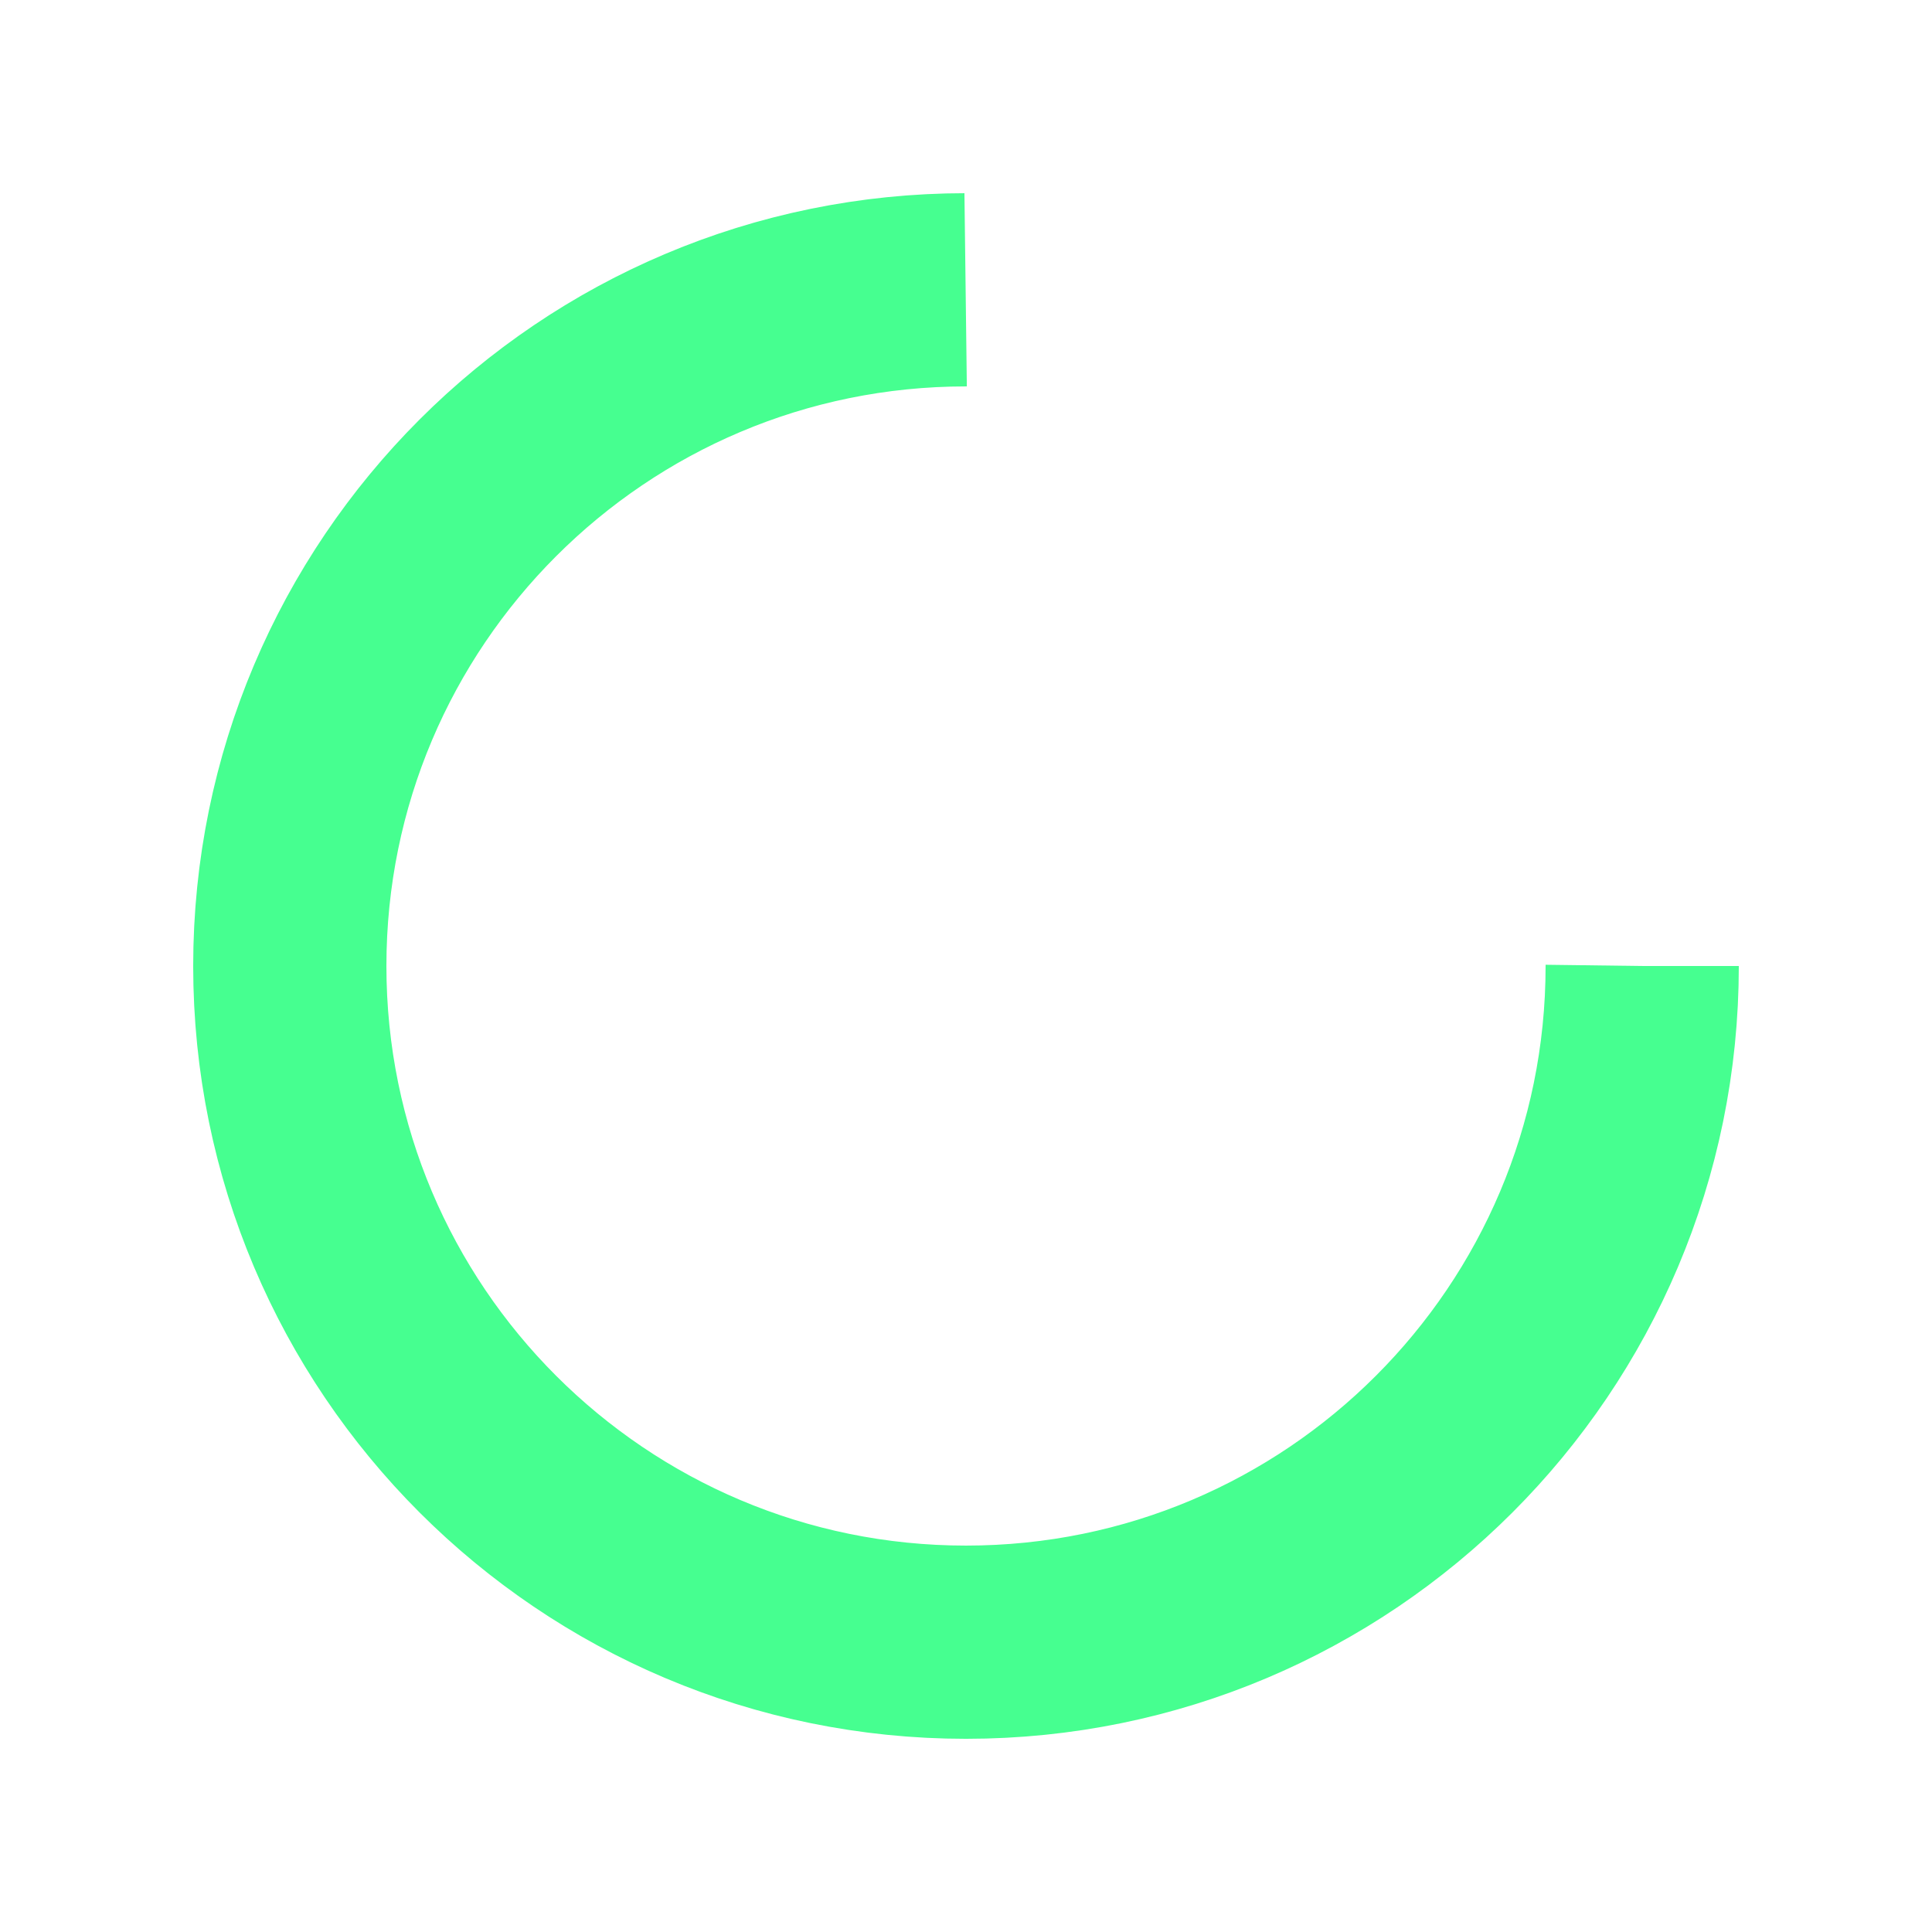
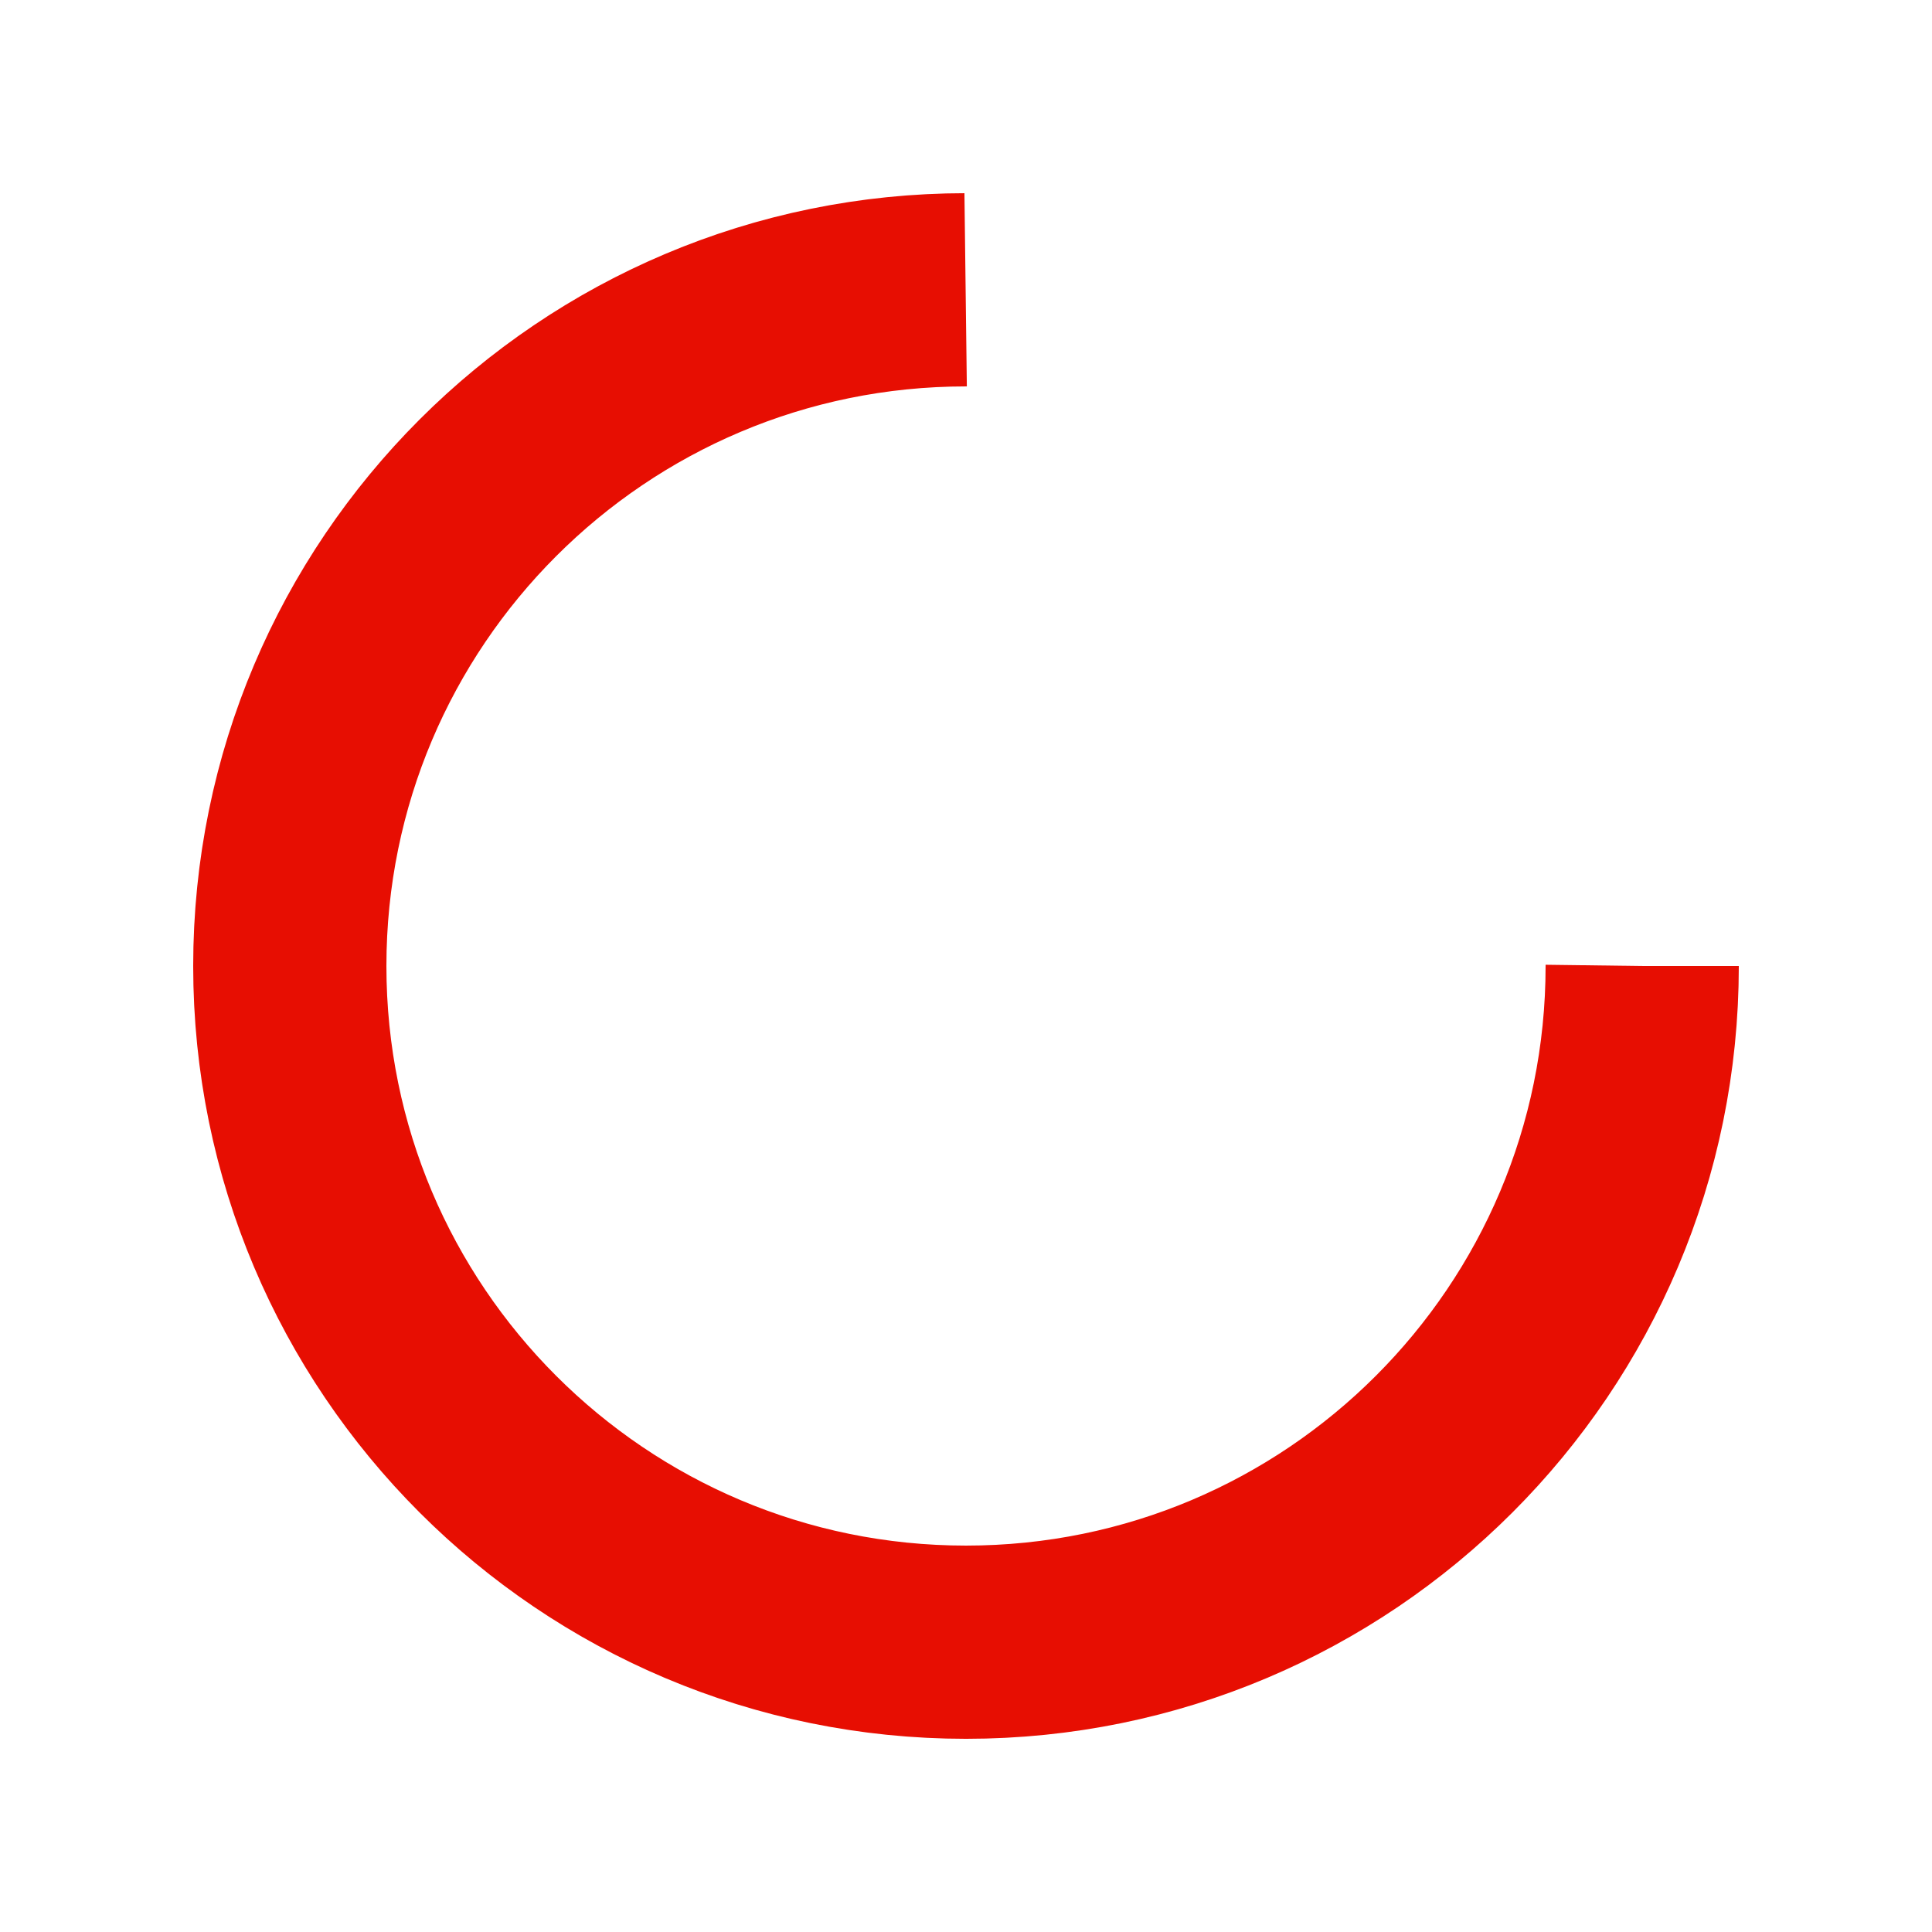
<svg xmlns="http://www.w3.org/2000/svg" width="200px" height="200px" viewBox="0 0 100 100" preserveAspectRatio="xMidYMid">
-   <circle cx="50" cy="50" fill="none" stroke="#46ff90" stroke-width="10" r="35" stroke-dasharray="164.934 56.978">
+   <circle cx="50" cy="50" fill="none" stroke="#e70e02" stroke-width="10" r="35" stroke-dasharray="164.934 56.978">
    <animateTransform attributeName="transform" type="rotate" repeatCount="indefinite" dur="1s" keyTimes="0;1" values="0 50 50;360 50 50" />
  </circle>
</svg>
